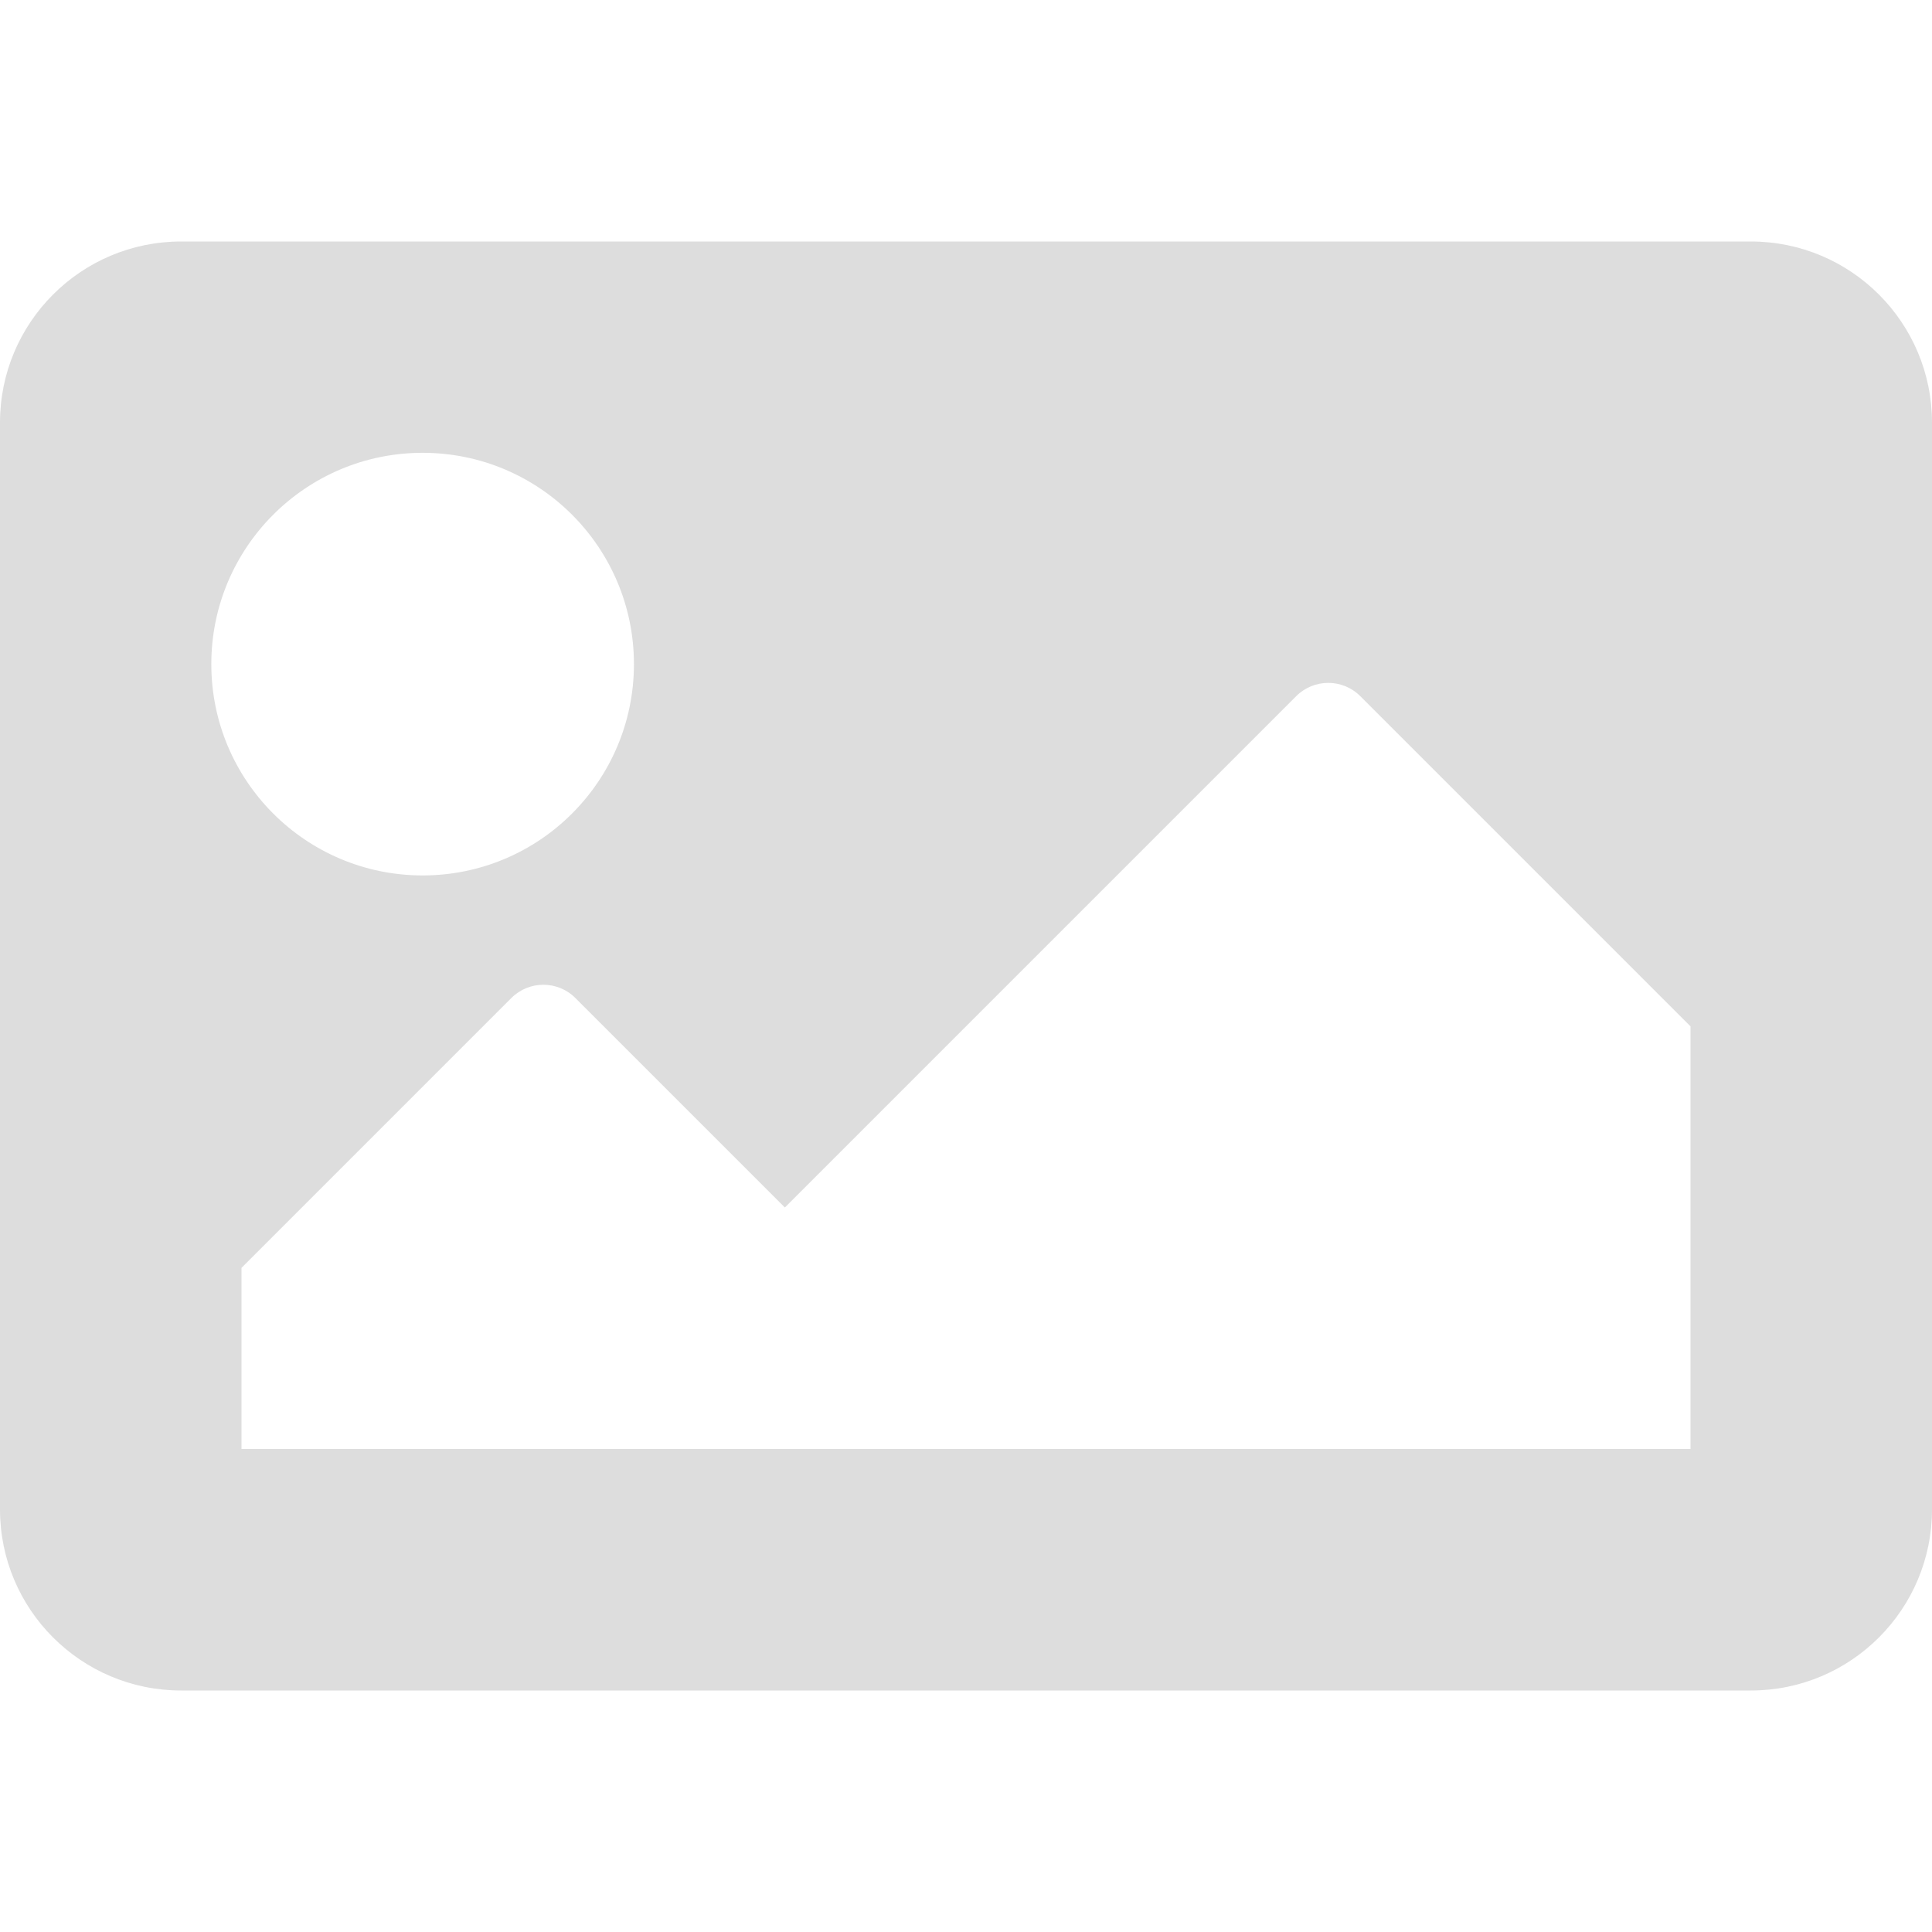
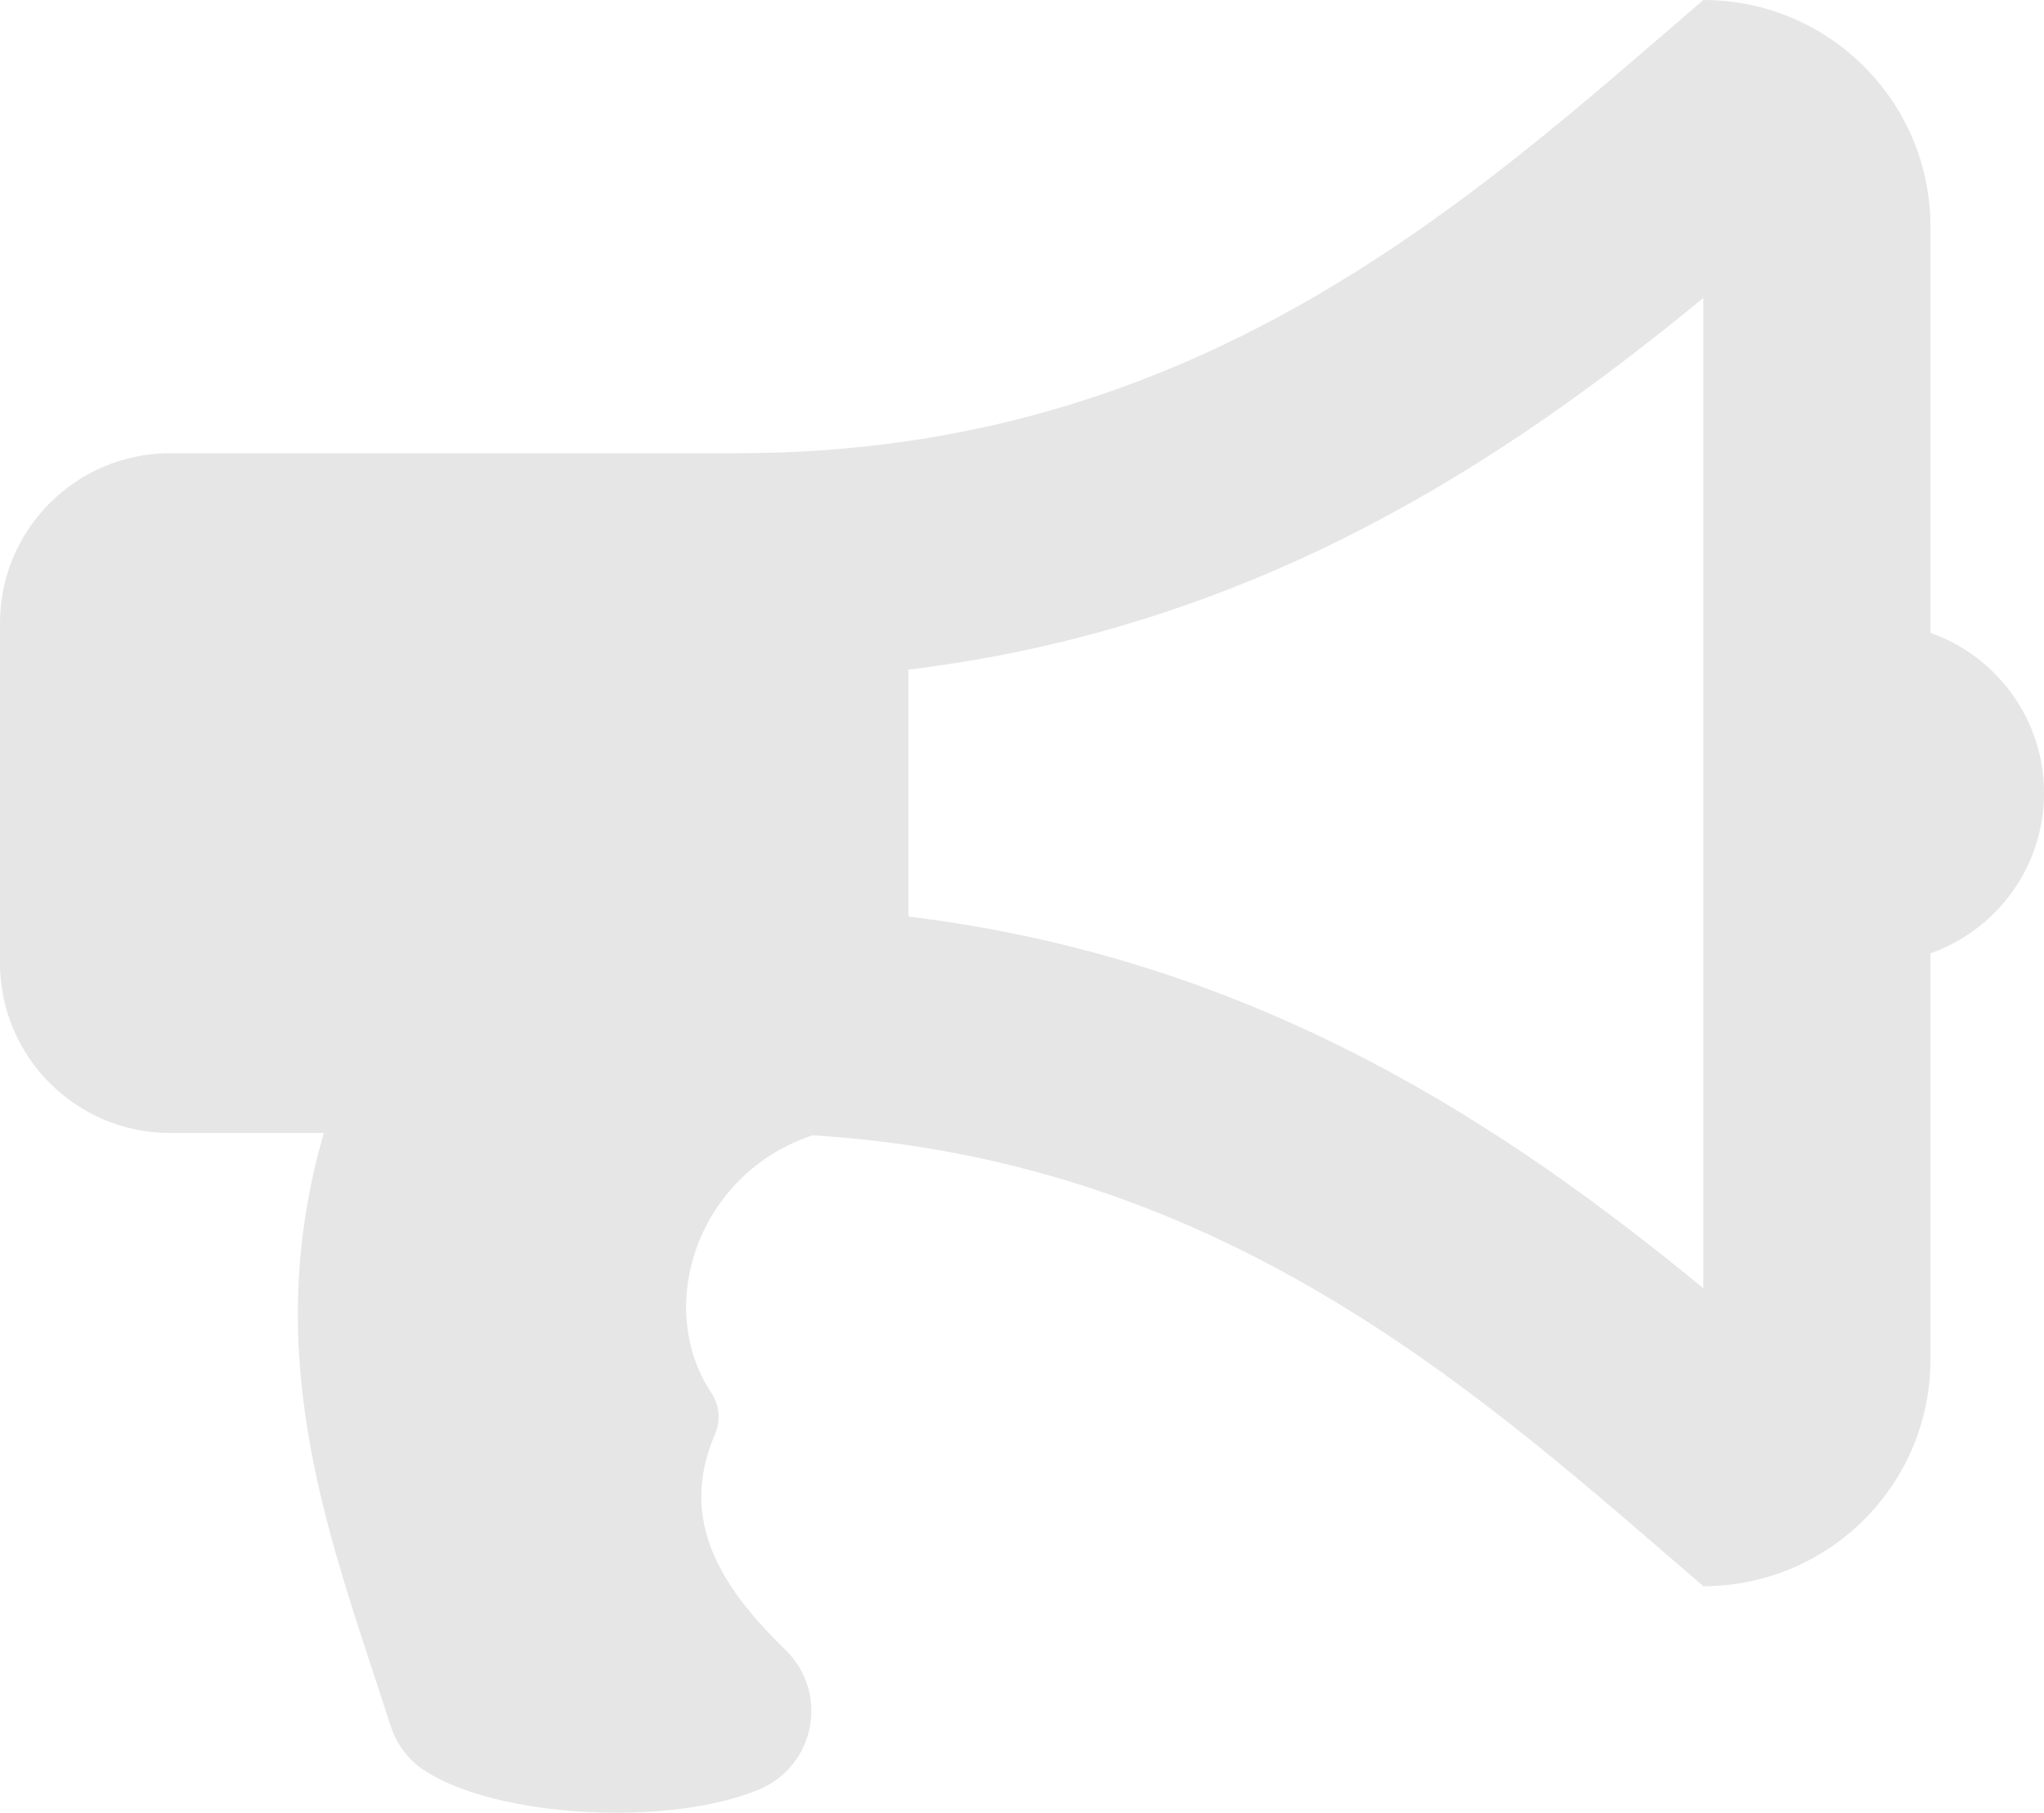
- <svg xmlns="http://www.w3.org/2000/svg" version="1.1" viewBox="0 0 512 512">
-   <path style="fill: #ddd;" d="M464 448H48c-26.51 0-48-21.49-48-48V112c0-26.51 21.49-48 48-48h416c26.51 0 48 21.49 48 48v288c0 26.51-21.49 48-48 48zM112 120c-30.928 0-56 25.072-56 56s25.072 56 56 56 56-25.072 56-56-25.072-56-56-56zM64 384h384V272l-87.515-87.515c-4.686-4.686-12.284-4.686-16.971 0L208 320l-55.515-55.515c-4.686-4.686-12.284-4.686-16.971 0L64 336v48z" />
+ <svg xmlns="http://www.w3.org/2000/svg" width="124" height="110" viewBox="0 0 124 110" fill="none">
+   <path d="M124 48.125C124 43.636 121.124 39.818 117.111 38.402V13.75C117.111 6.156 110.943 0 103.333 0C89.344 12.031 72.757 27.5 44.778 27.5H10.333C4.626 27.5 0 32.117 0 37.813V58.438C0 64.133 4.626 68.75 10.333 68.75H19.647C15.612 82.64 20.181 93.753 23.697 104.724C24.064 105.867 24.817 106.849 25.833 107.491C30.307 110.317 40.548 110.855 46.02 108.597C49.475 107.172 50.317 102.706 47.64 100.103C43.655 96.23 41.152 92.173 43.378 87.028C43.553 86.625 43.624 86.184 43.585 85.746C43.546 85.308 43.397 84.886 43.153 84.52C39.642 79.218 42.382 71.177 49.292 68.89C74.573 70.445 90.113 84.881 103.333 96.25C110.943 96.25 117.111 90.094 117.111 82.5V57.849C121.124 56.432 124 52.614 124 48.125ZM103.333 78.172C91.577 68.509 76.416 58.205 55.111 55.617V40.633C76.416 38.045 91.577 27.741 103.333 18.078V78.172Z" fill="black" style="opacity: 0.1" />
</svg>
